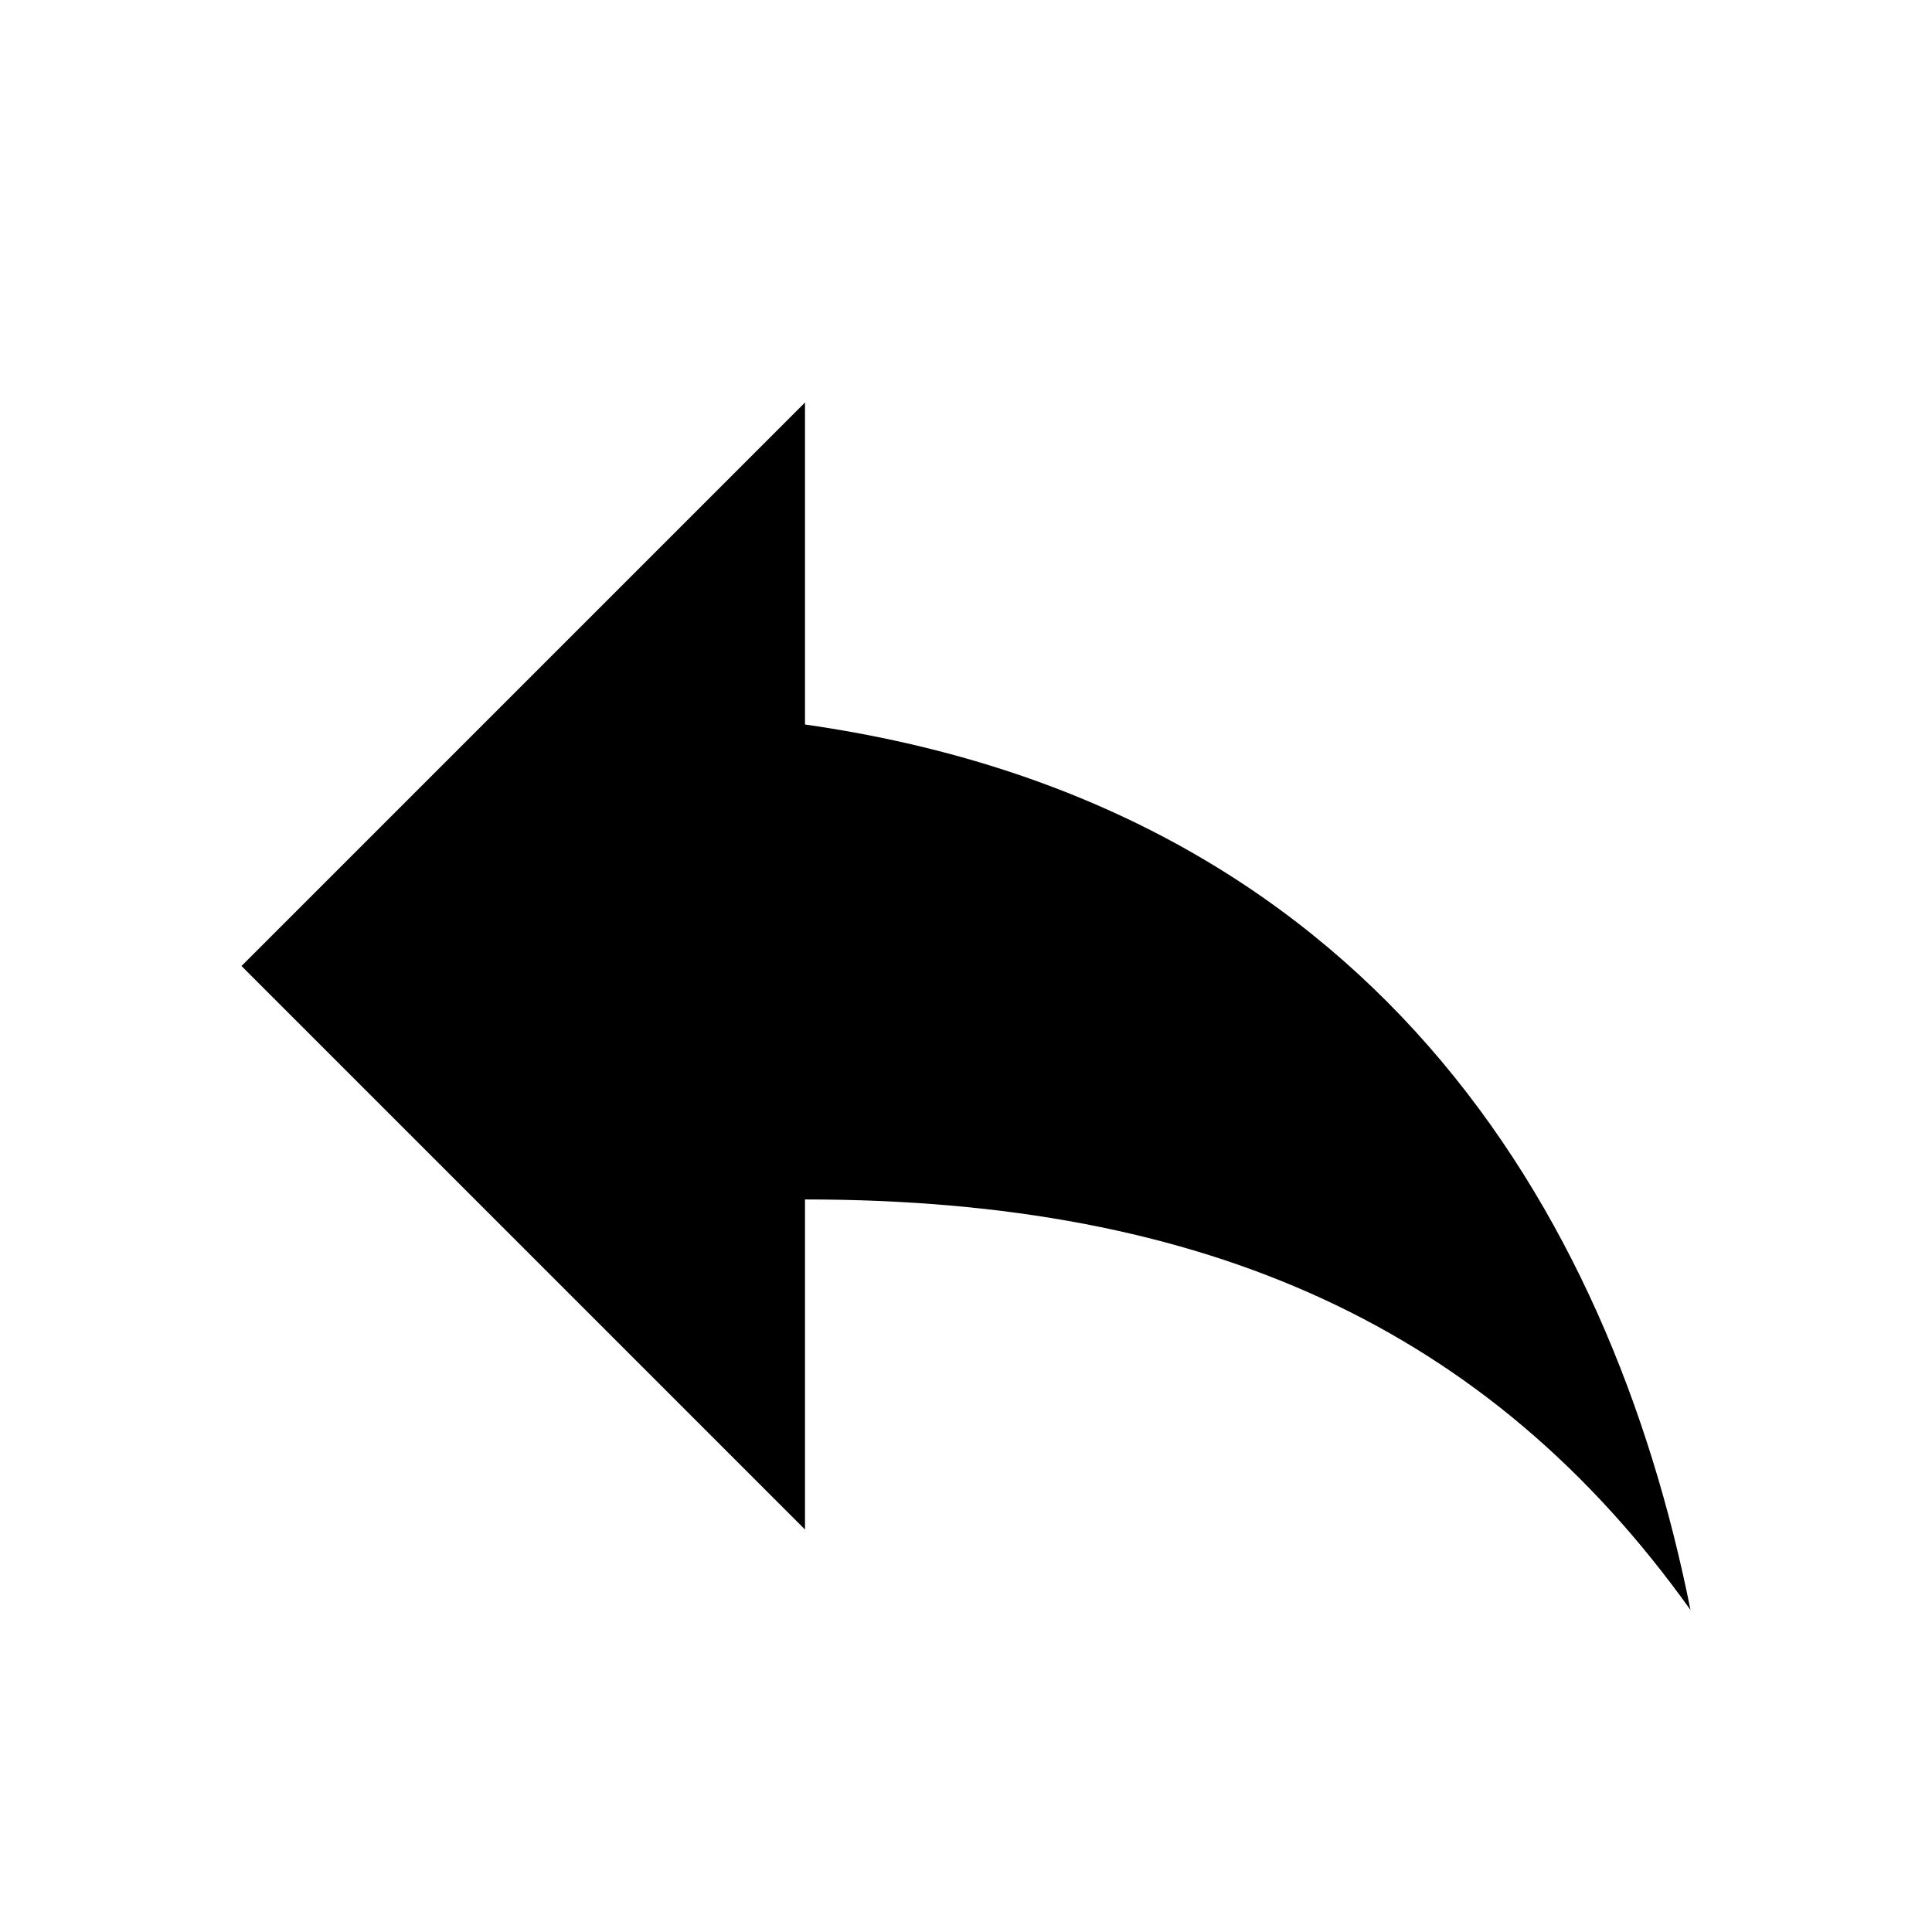
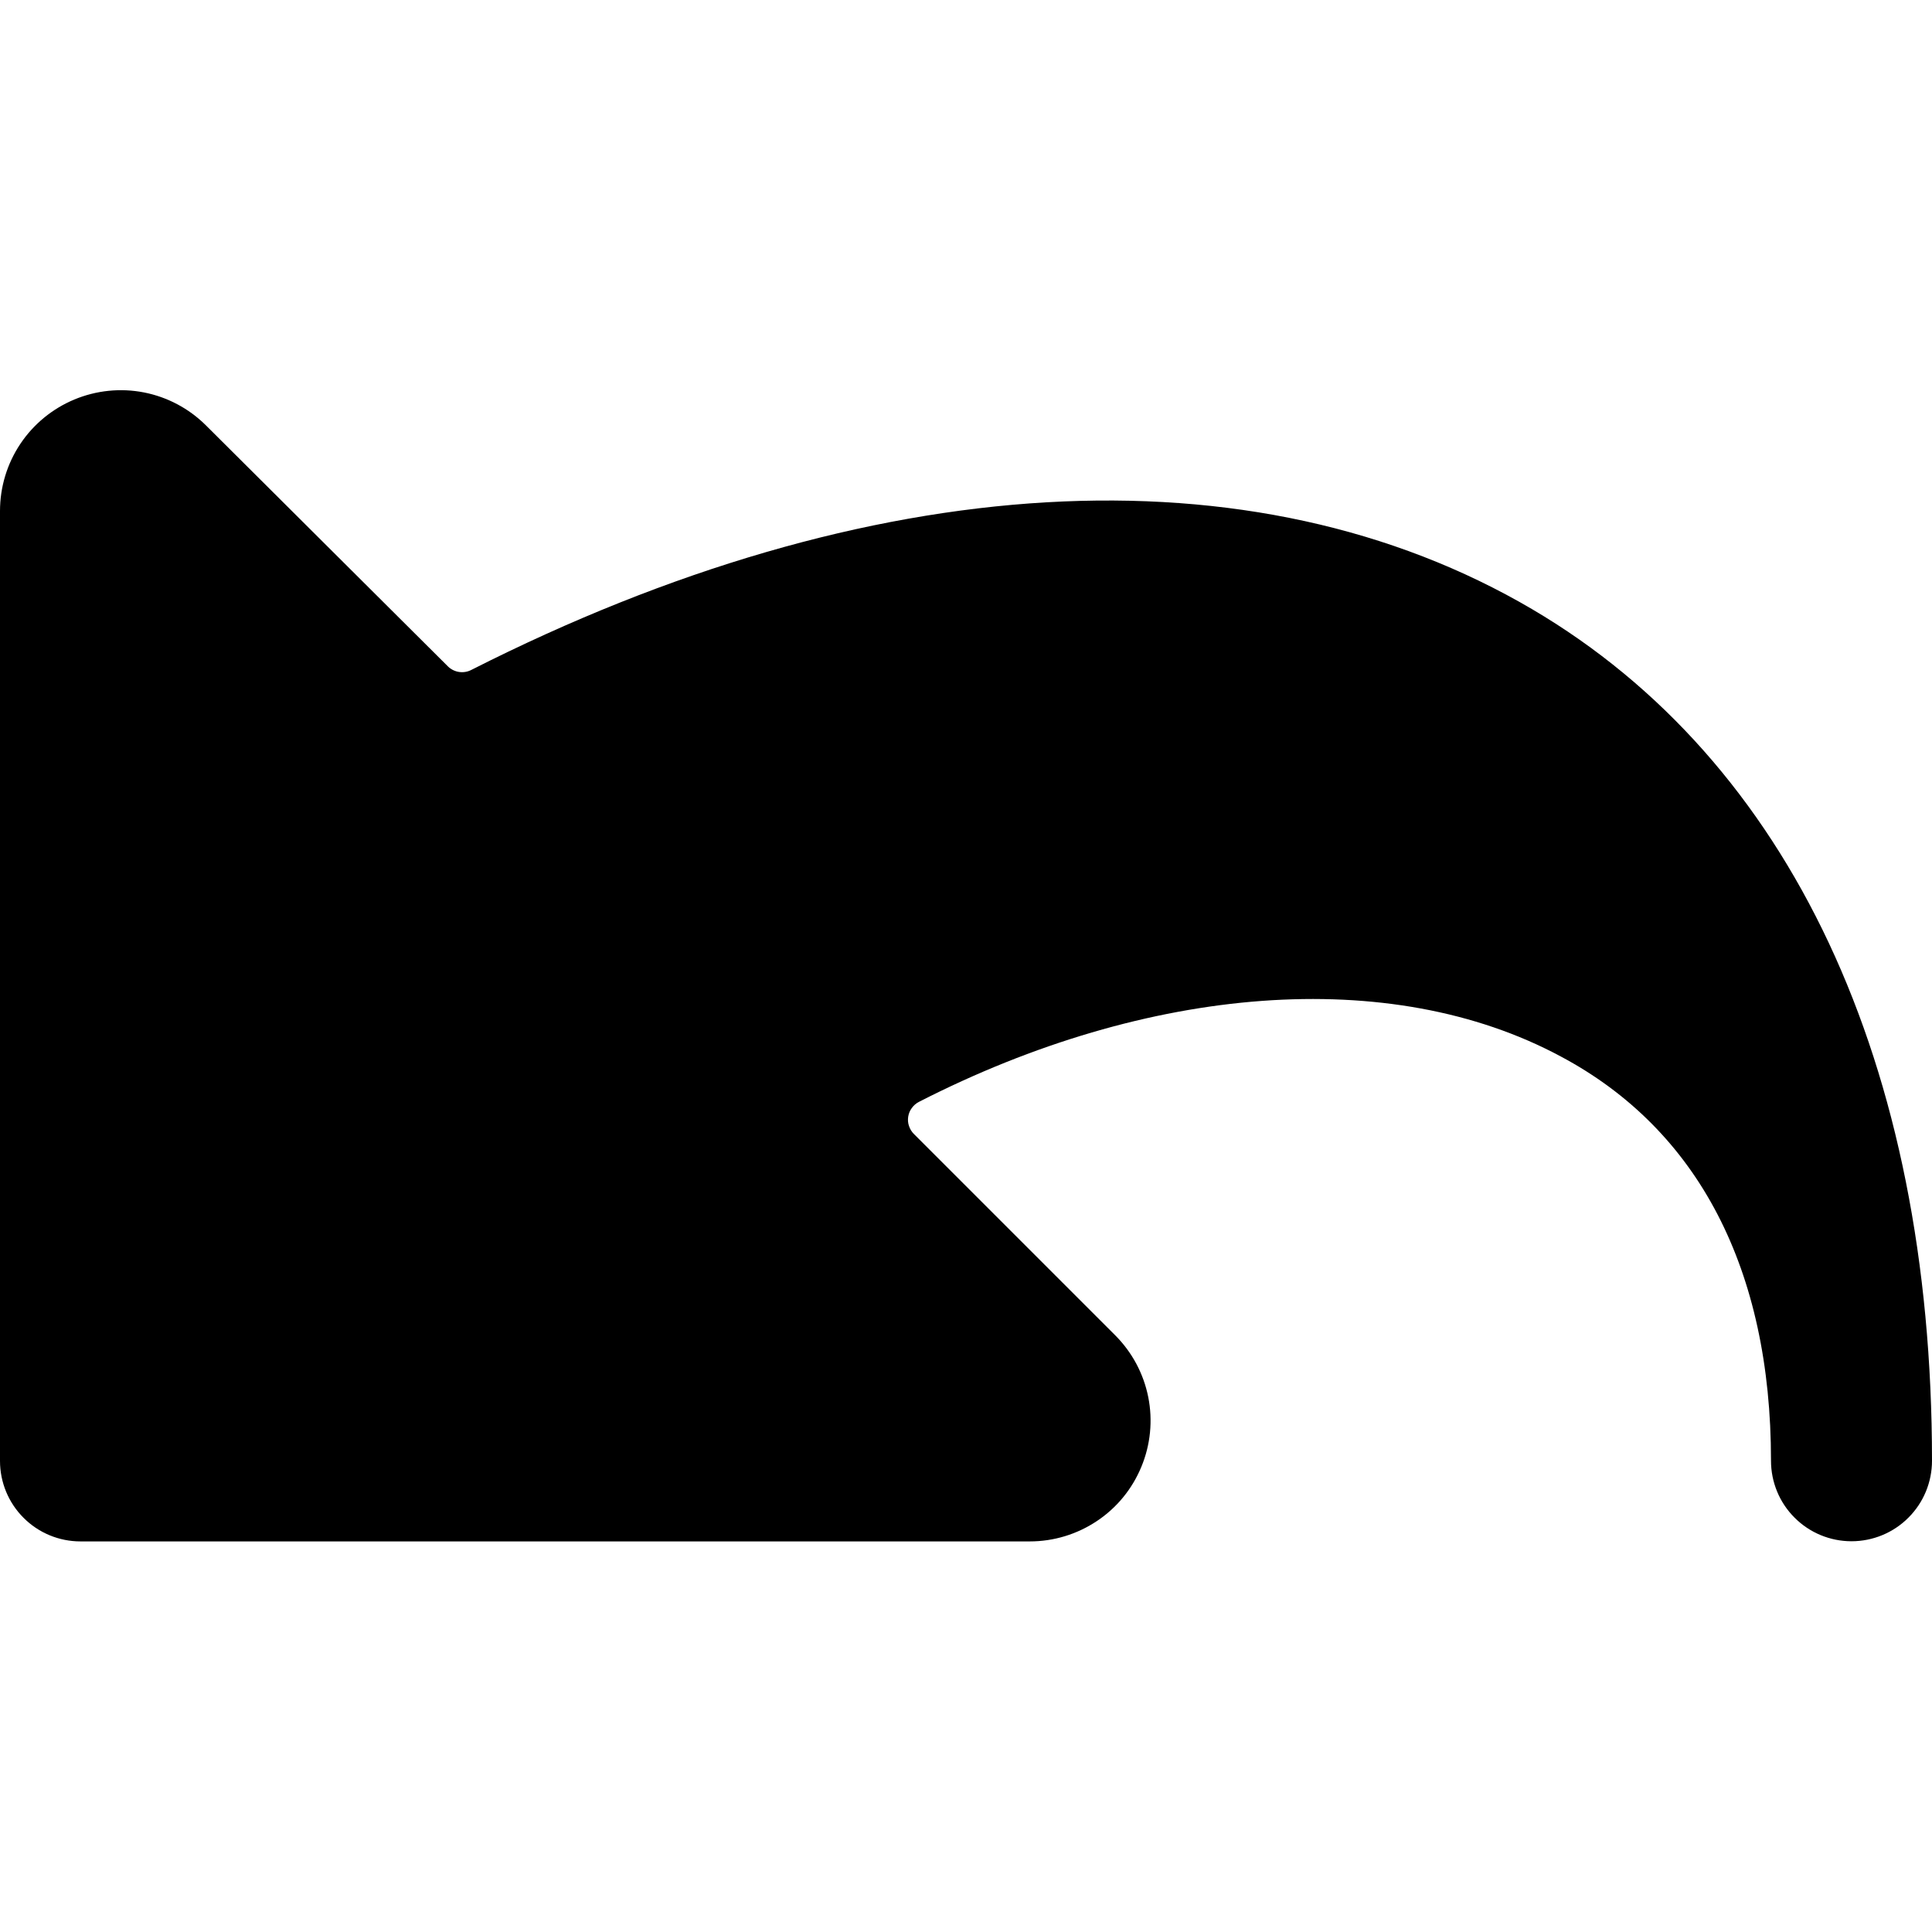
- <svg xmlns="http://www.w3.org/2000/svg" fill="#000000" height="24" viewBox="0 0 24 24" width="24">
-   <path d="M10 9V5l-7 7 7 7v-4.1c5 0 8.5 1.6 11 5.1-1-5-4-10-11-11z" />
-   <path d="M0 0h24v24H0z" fill="none" />
+ <svg xmlns="http://www.w3.org/2000/svg" width="24" height="24" viewBox="0 0 24 24" fill="none">
+   <g clip-path="url(#clip0)">
+     <path d="M19.035 7.569C15.569 5.53 10.805 5.812 5.853 8.323C5.806 8.347 5.753 8.355 5.701 8.347C5.649 8.339 5.6 8.314 5.563 8.277L2.557 5.283C2.347 5.074 2.079 4.932 1.789 4.875C1.498 4.818 1.197 4.849 0.923 4.963C0.65 5.077 0.416 5.269 0.252 5.515C0.087 5.762 -0 6.052 1.5988e-07 6.348V18.148C1.5988e-07 18.413 0.105 18.668 0.293 18.855C0.48 19.043 0.735 19.148 1 19.148H12.792C13.089 19.148 13.379 19.06 13.626 18.895C13.873 18.731 14.065 18.496 14.178 18.222C14.292 17.948 14.322 17.646 14.264 17.355C14.206 17.064 14.063 16.797 13.853 16.587L11.353 14.087C11.325 14.059 11.304 14.025 11.292 13.988C11.279 13.951 11.276 13.911 11.282 13.872C11.288 13.833 11.303 13.796 11.327 13.764C11.35 13.732 11.38 13.706 11.415 13.688C14.262 12.231 17.272 11.988 19.387 13.123C21.1 14.034 22 15.773 22 18.146C22 18.411 22.105 18.666 22.293 18.853C22.48 19.041 22.735 19.146 23 19.146C23.265 19.146 23.52 19.041 23.707 18.853C23.895 18.666 24 18.411 24 18.146C24 13.211 22.237 9.454 19.035 7.569Z" fill="currentColor" />
+   </g>
+   <defs>
+     <clipPath id="clip0">
+       <rect width="24" height="24" fill="transparent" />
+     </clipPath>
+   </defs>
</svg>
